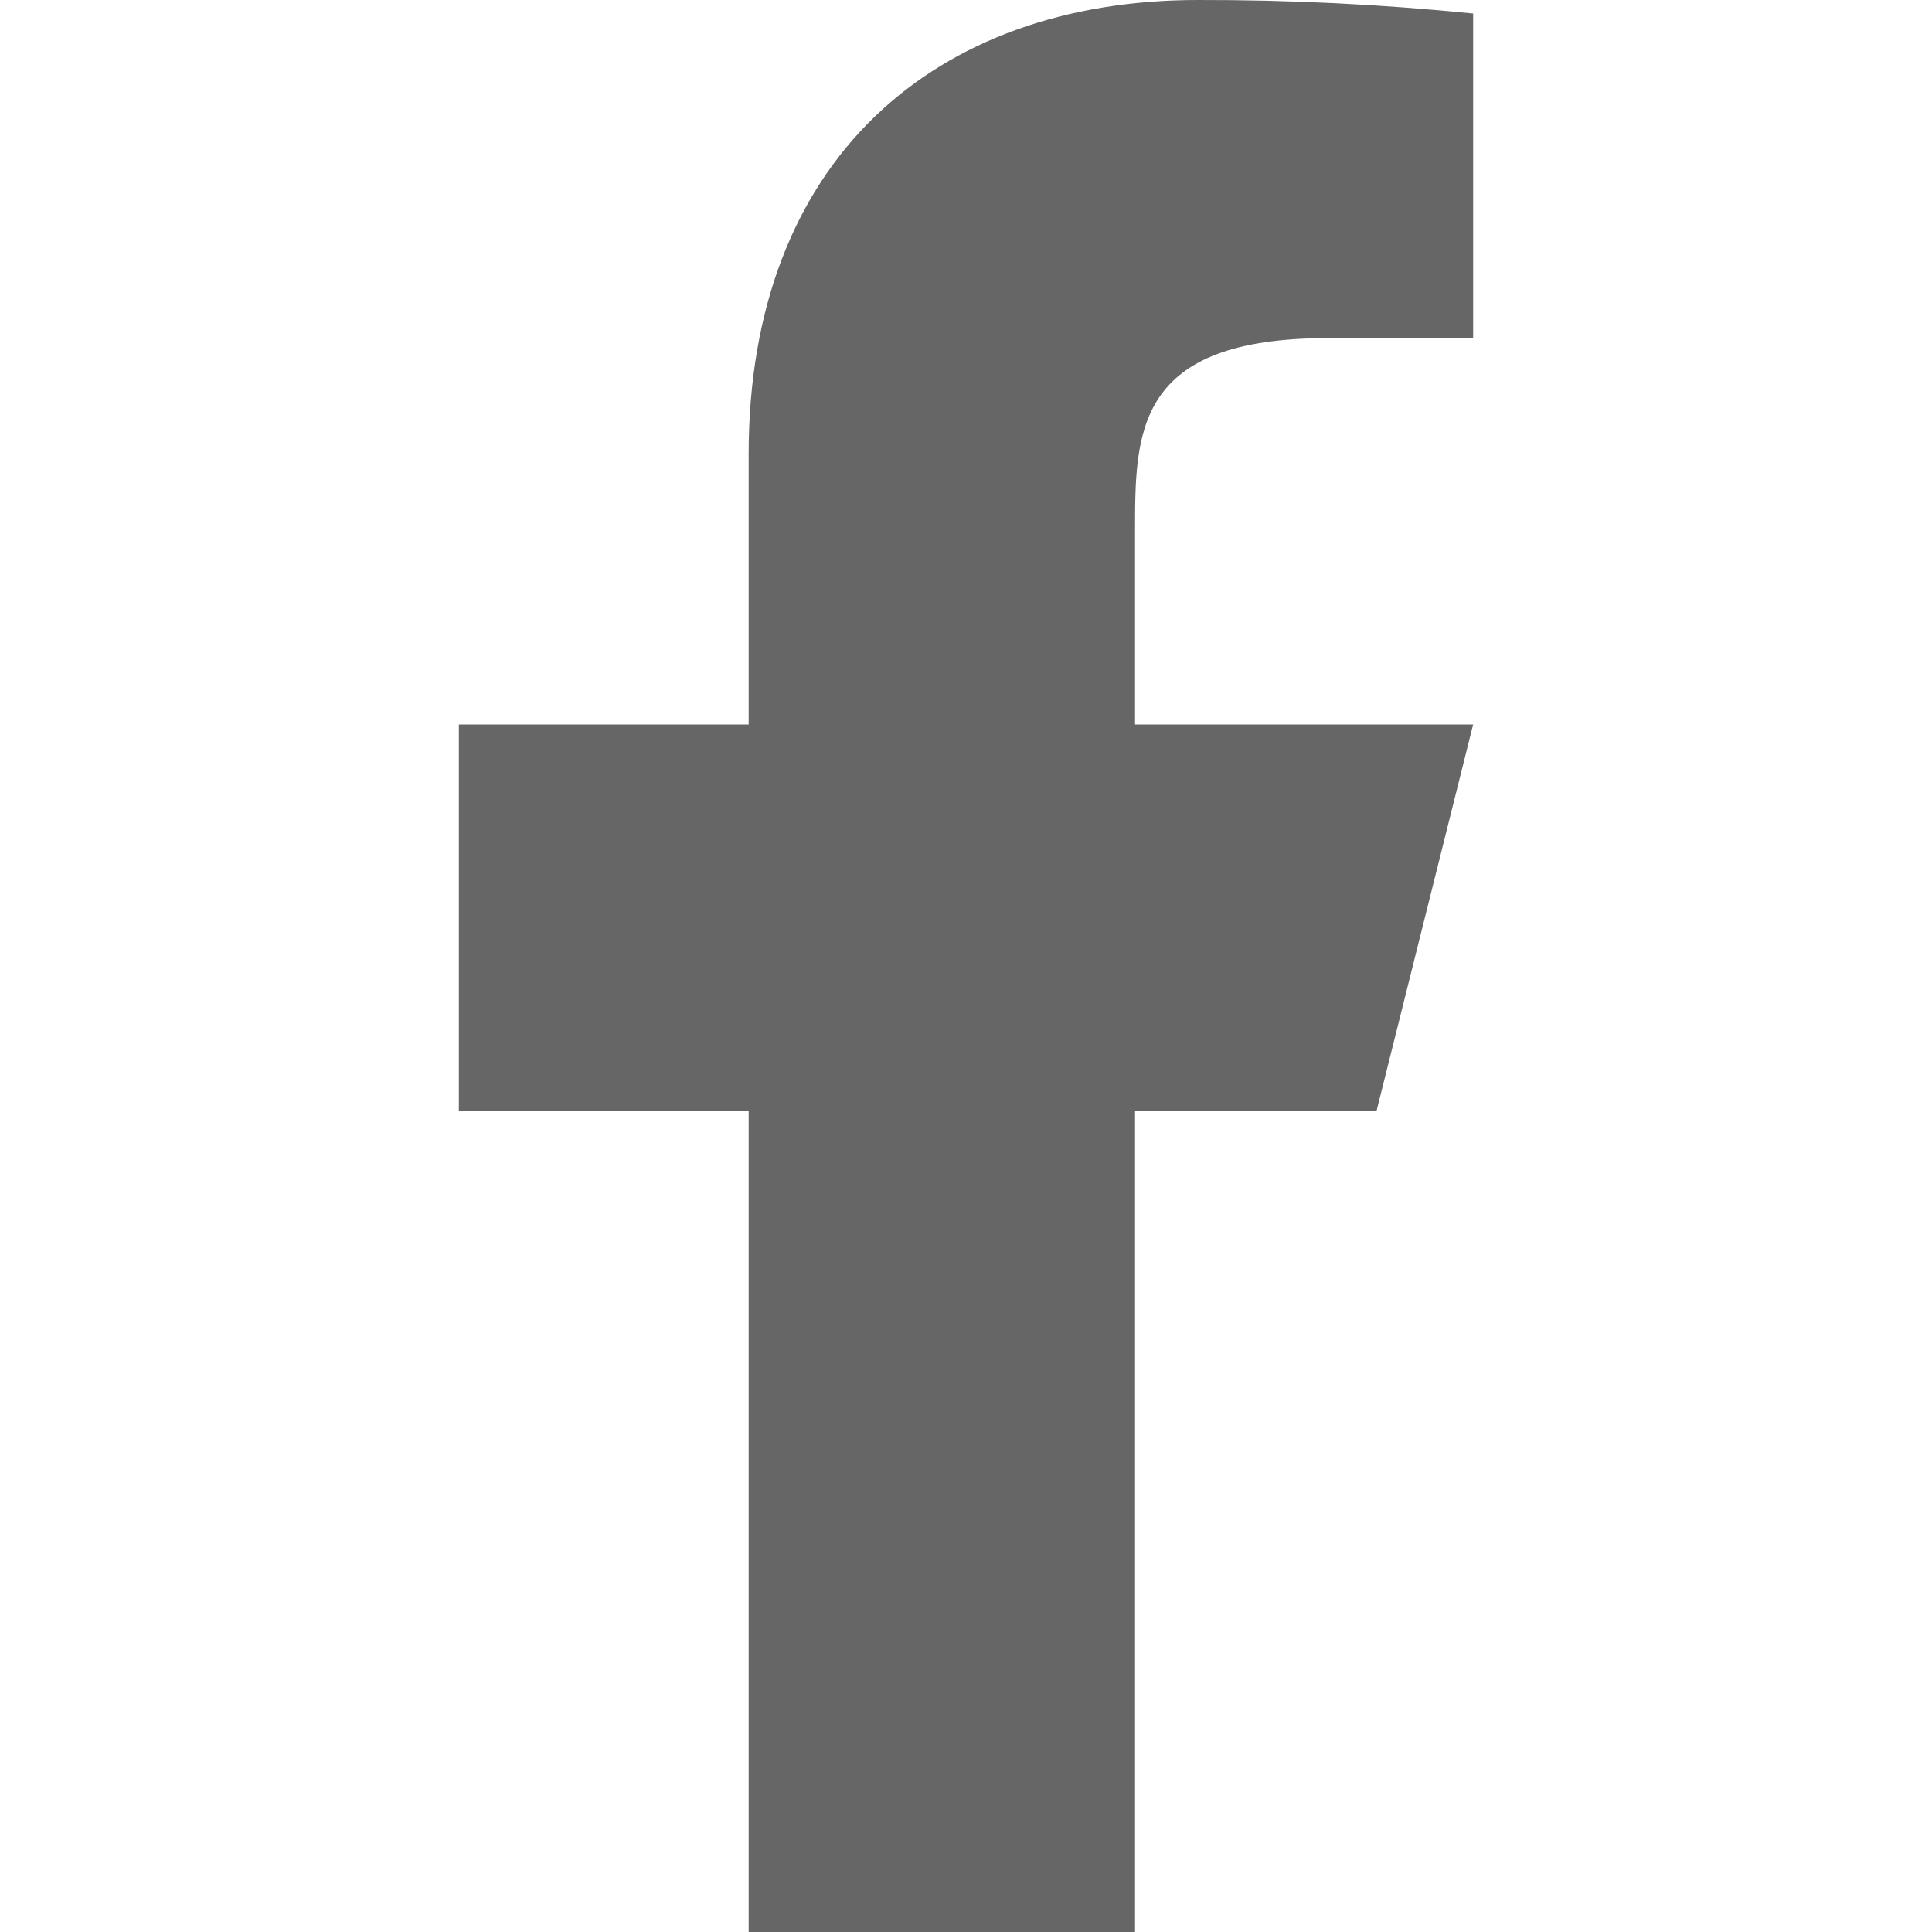
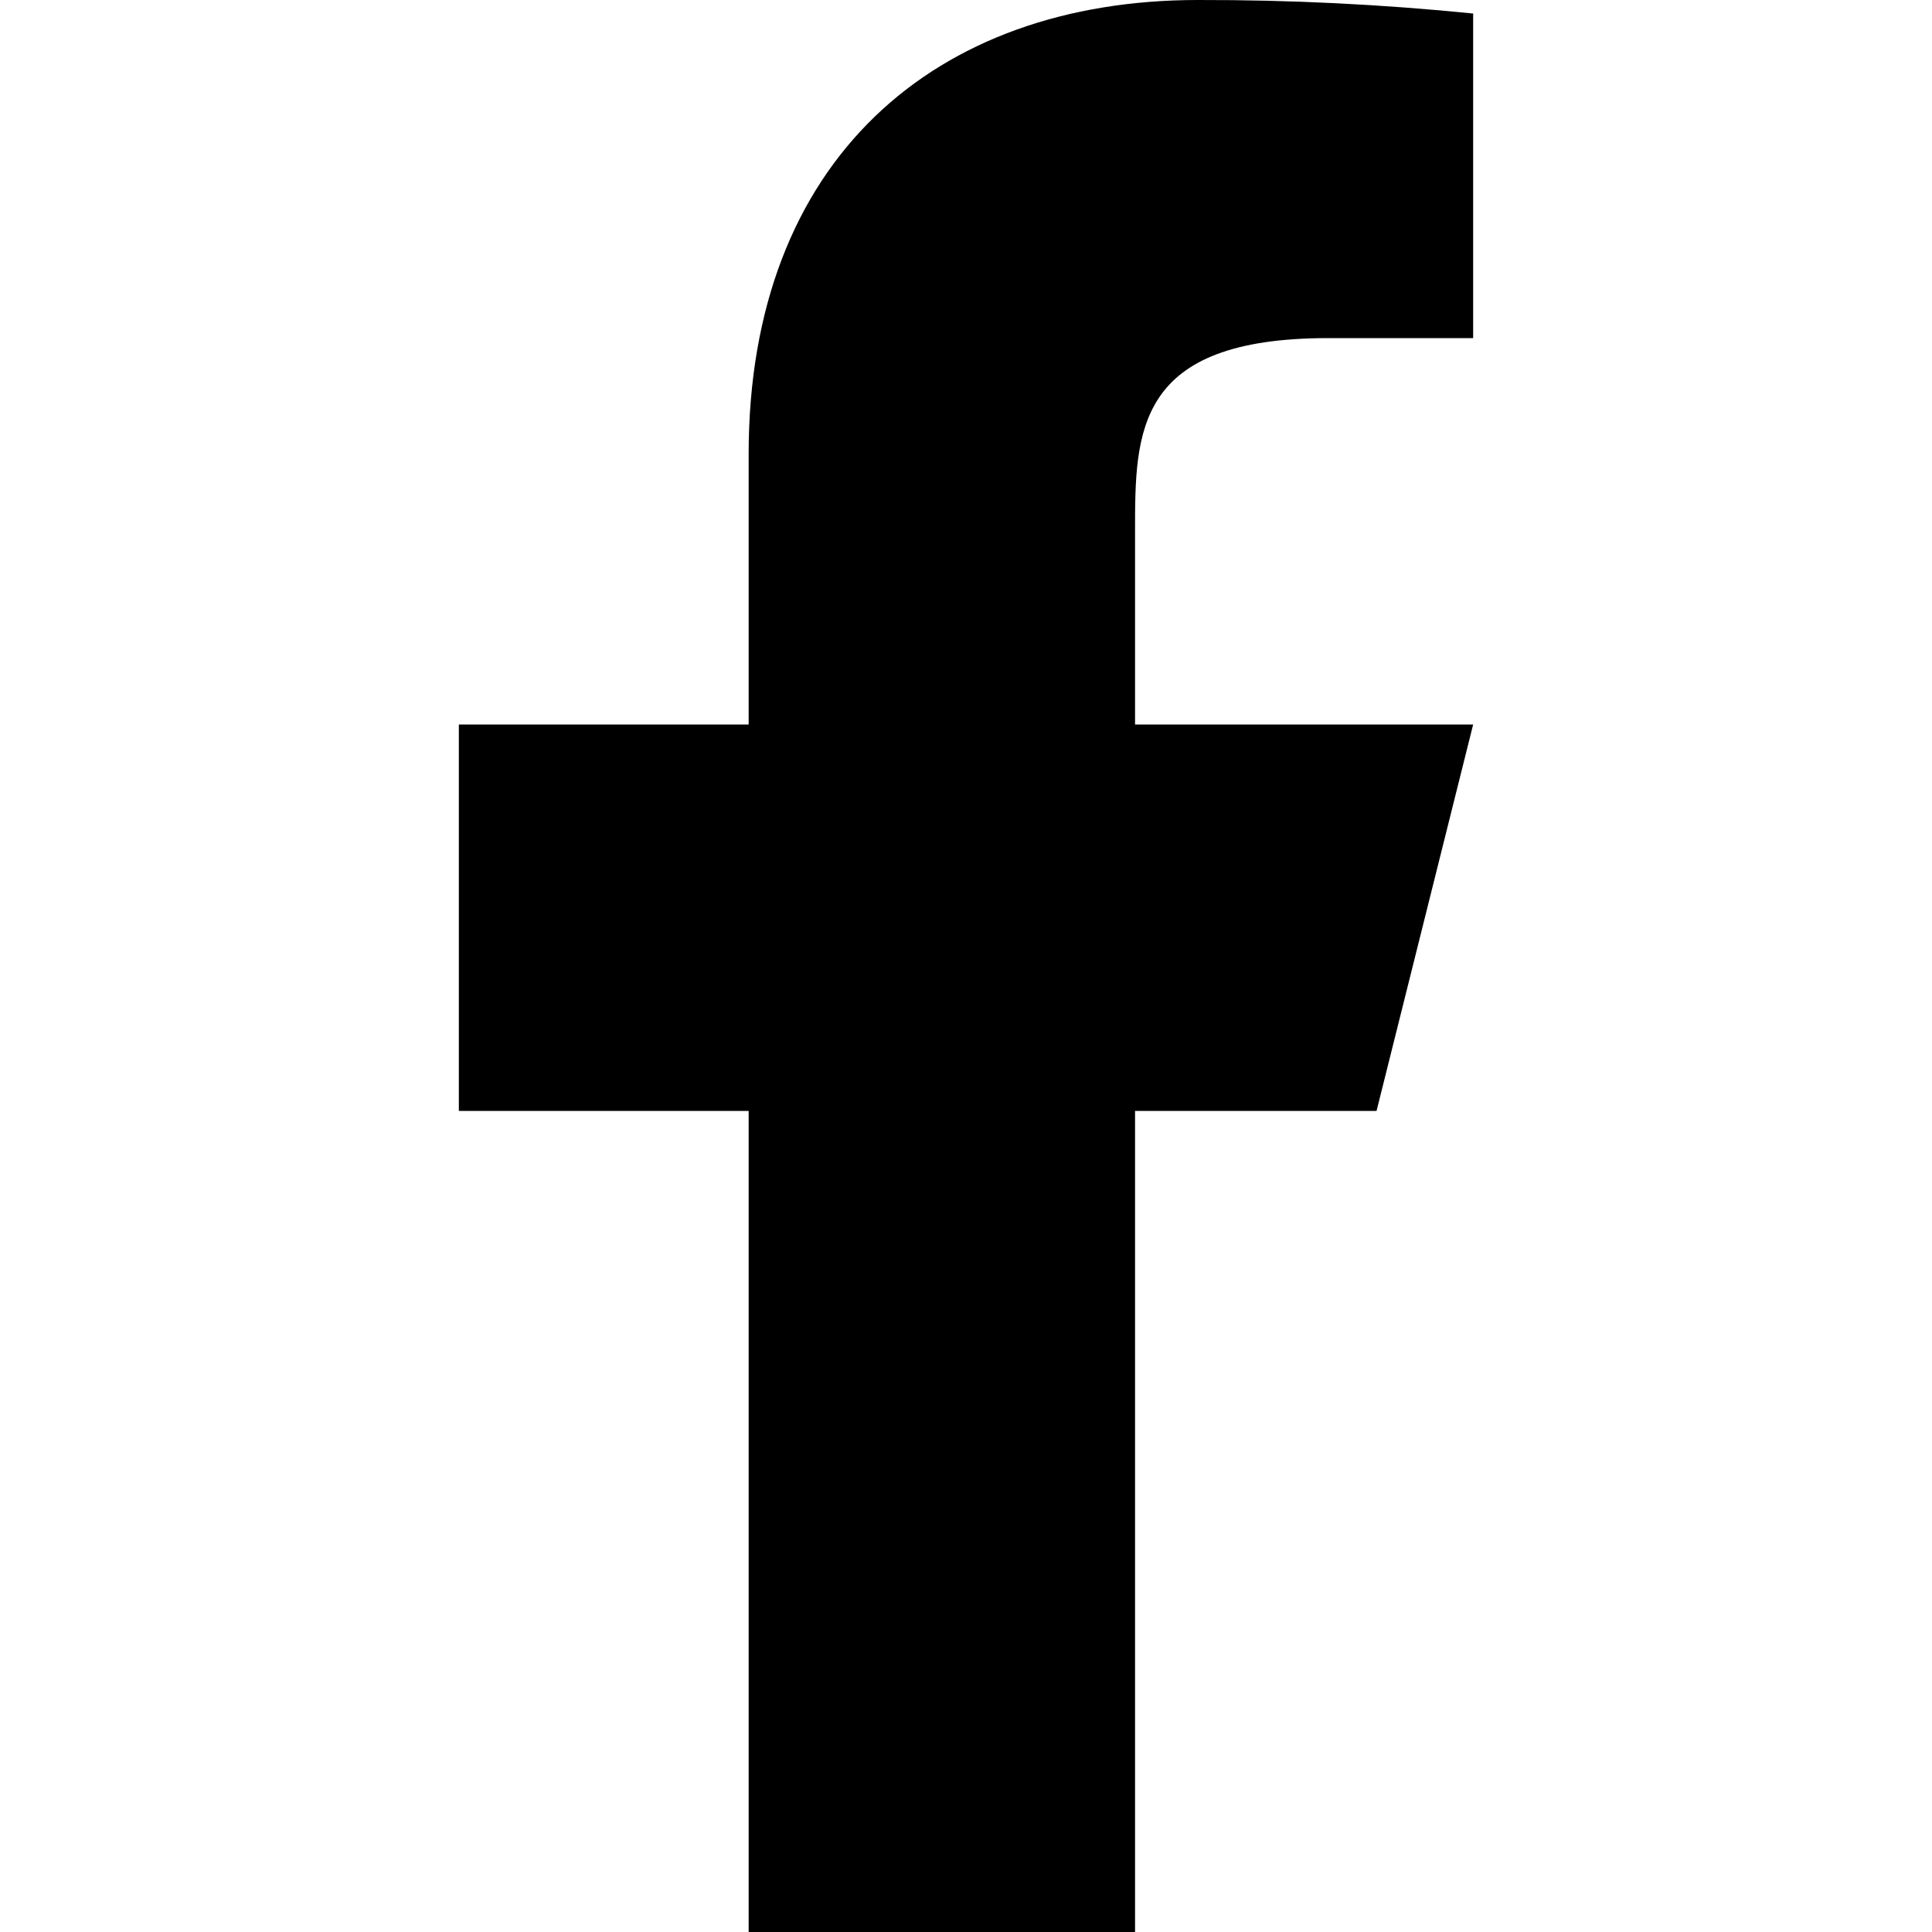
- <svg xmlns="http://www.w3.org/2000/svg" id="圖層_1" data-name="圖層 1" viewBox="0 0 100 100">
-   <defs>
-     <style>.cls-1{fill:#666;}</style>
-   </defs>
+ <svg xmlns="http://www.w3.org/2000/svg" viewBox="0 0 100 100">
  <path class="cls-1" d="M58.75,57.5h12.5l5-20H58.75v-10c0-5.15,0-10,10-10h7.5V.7A139.17,139.17,0,0,0,62,0C48.39,0,38.75,8.28,38.75,23.5v14h-15v20h15V100h20Z" />
</svg>
